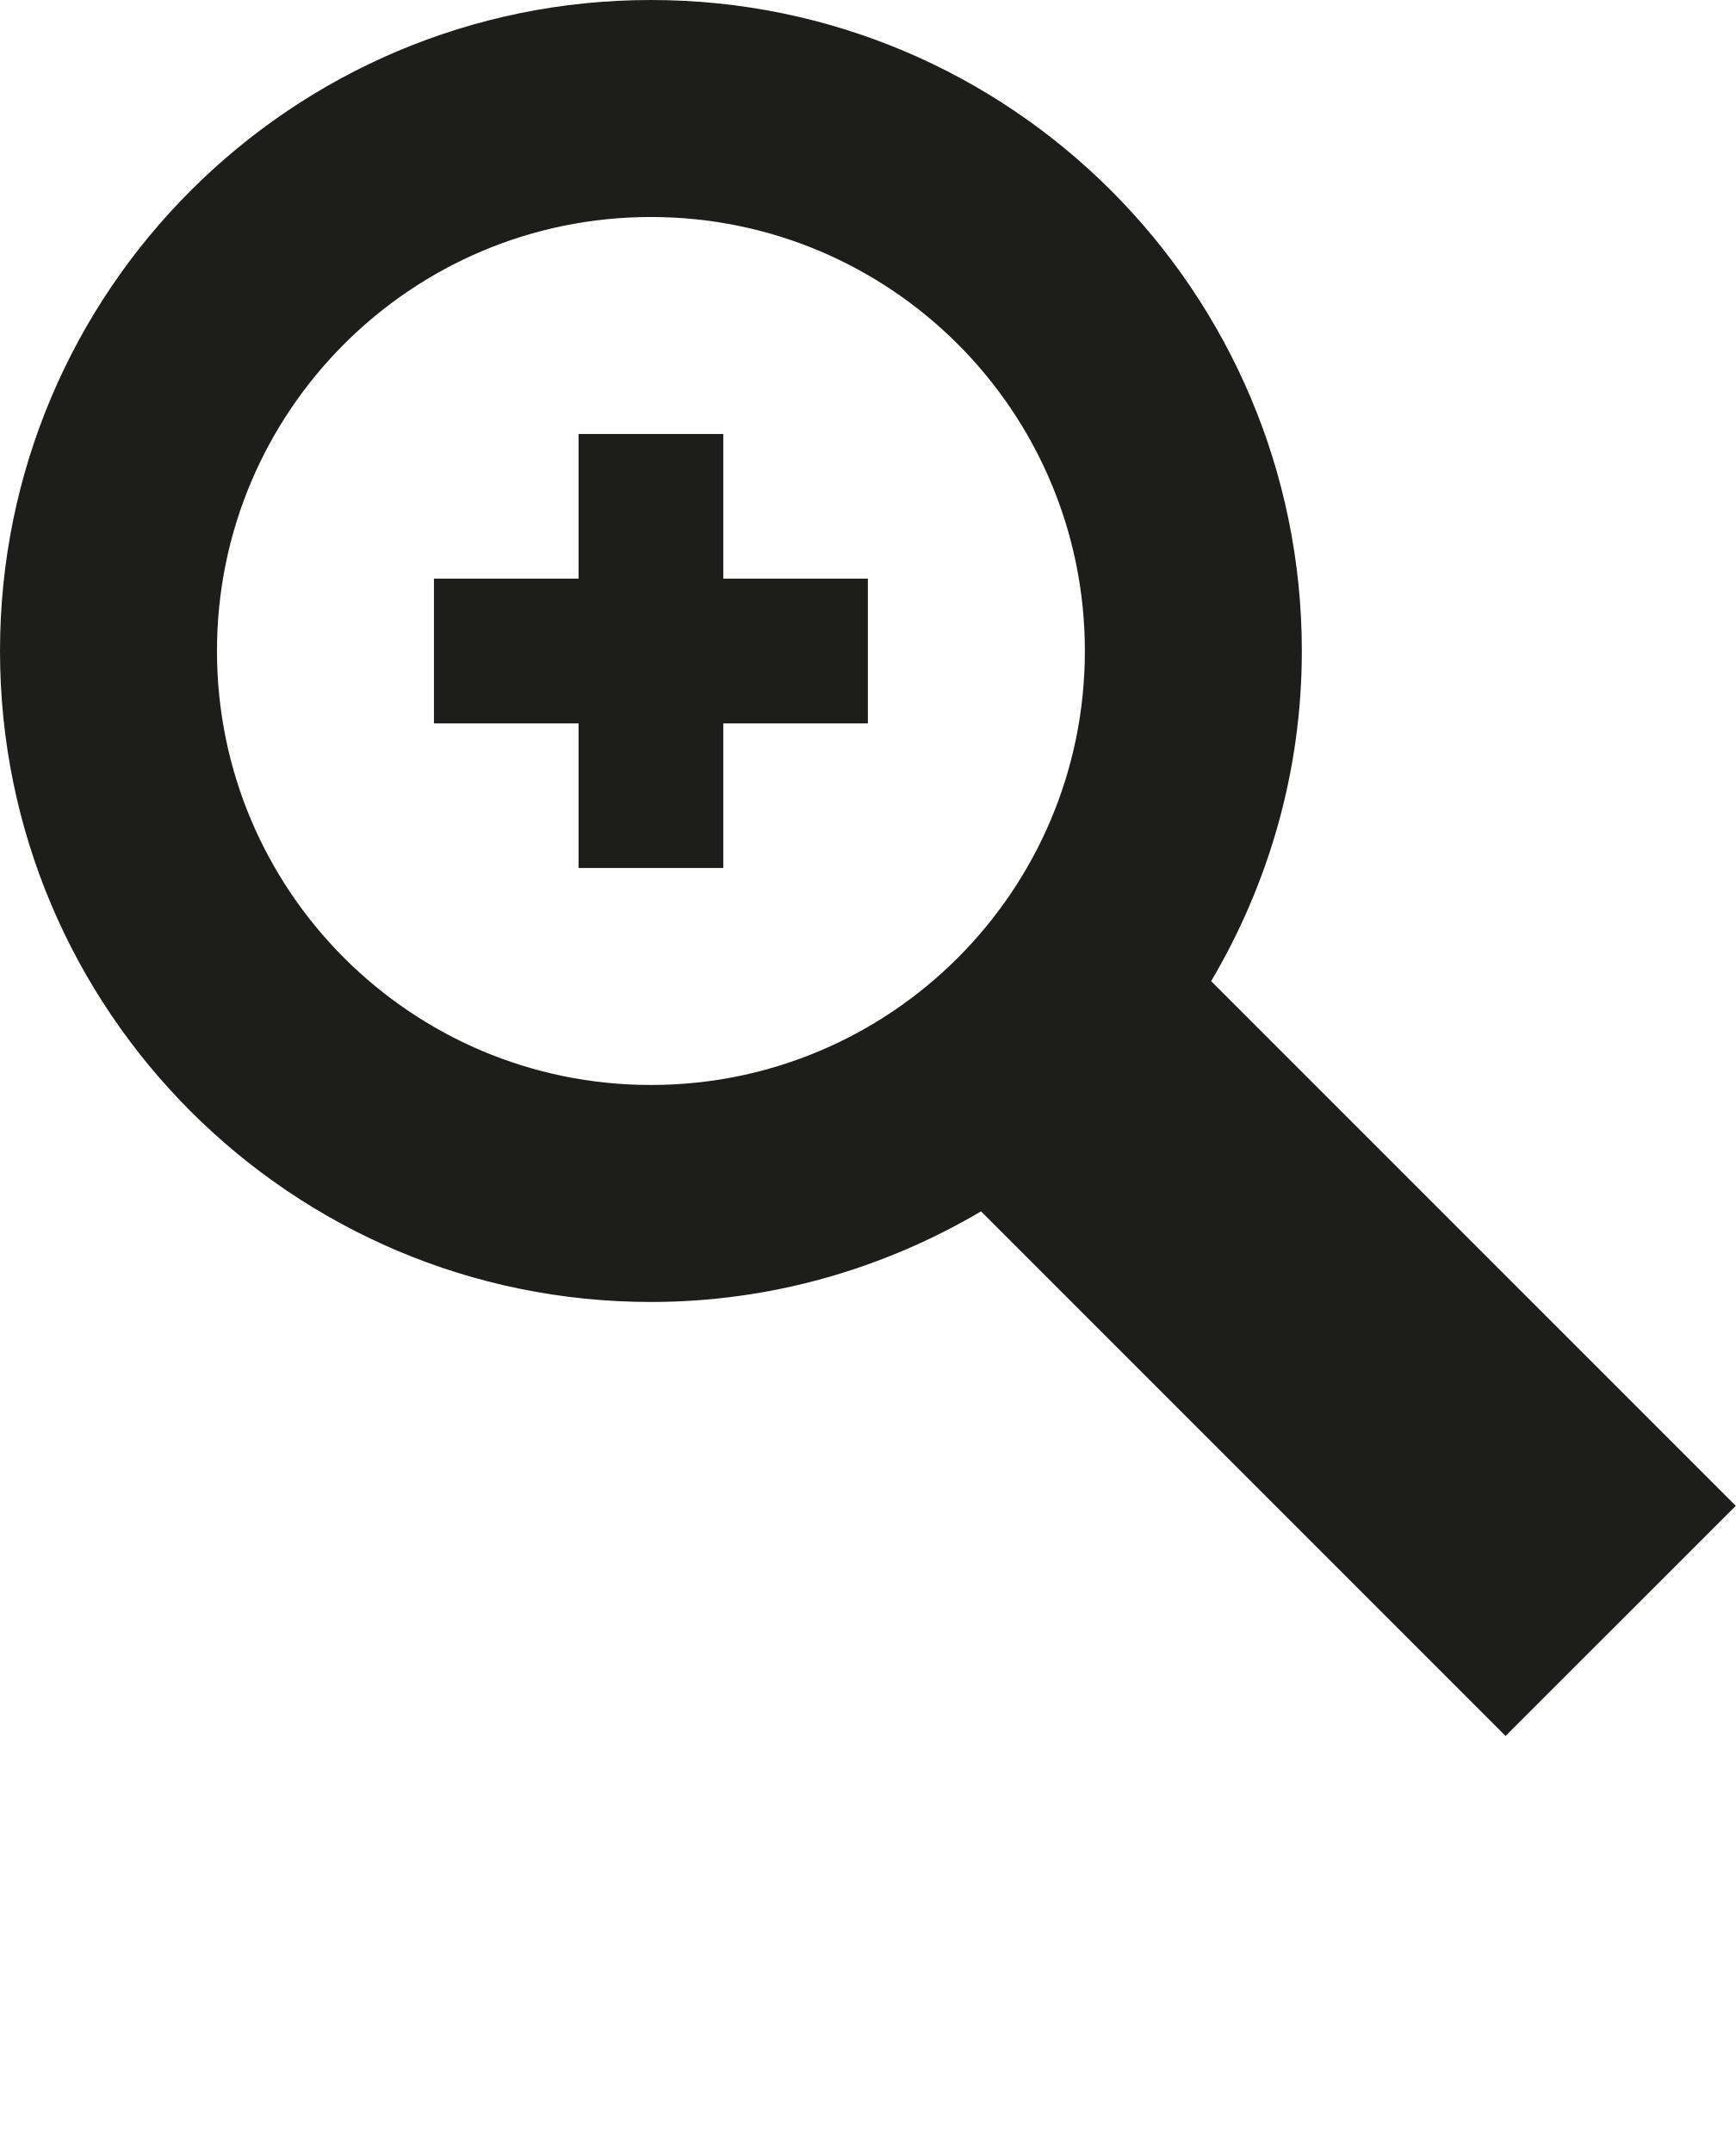
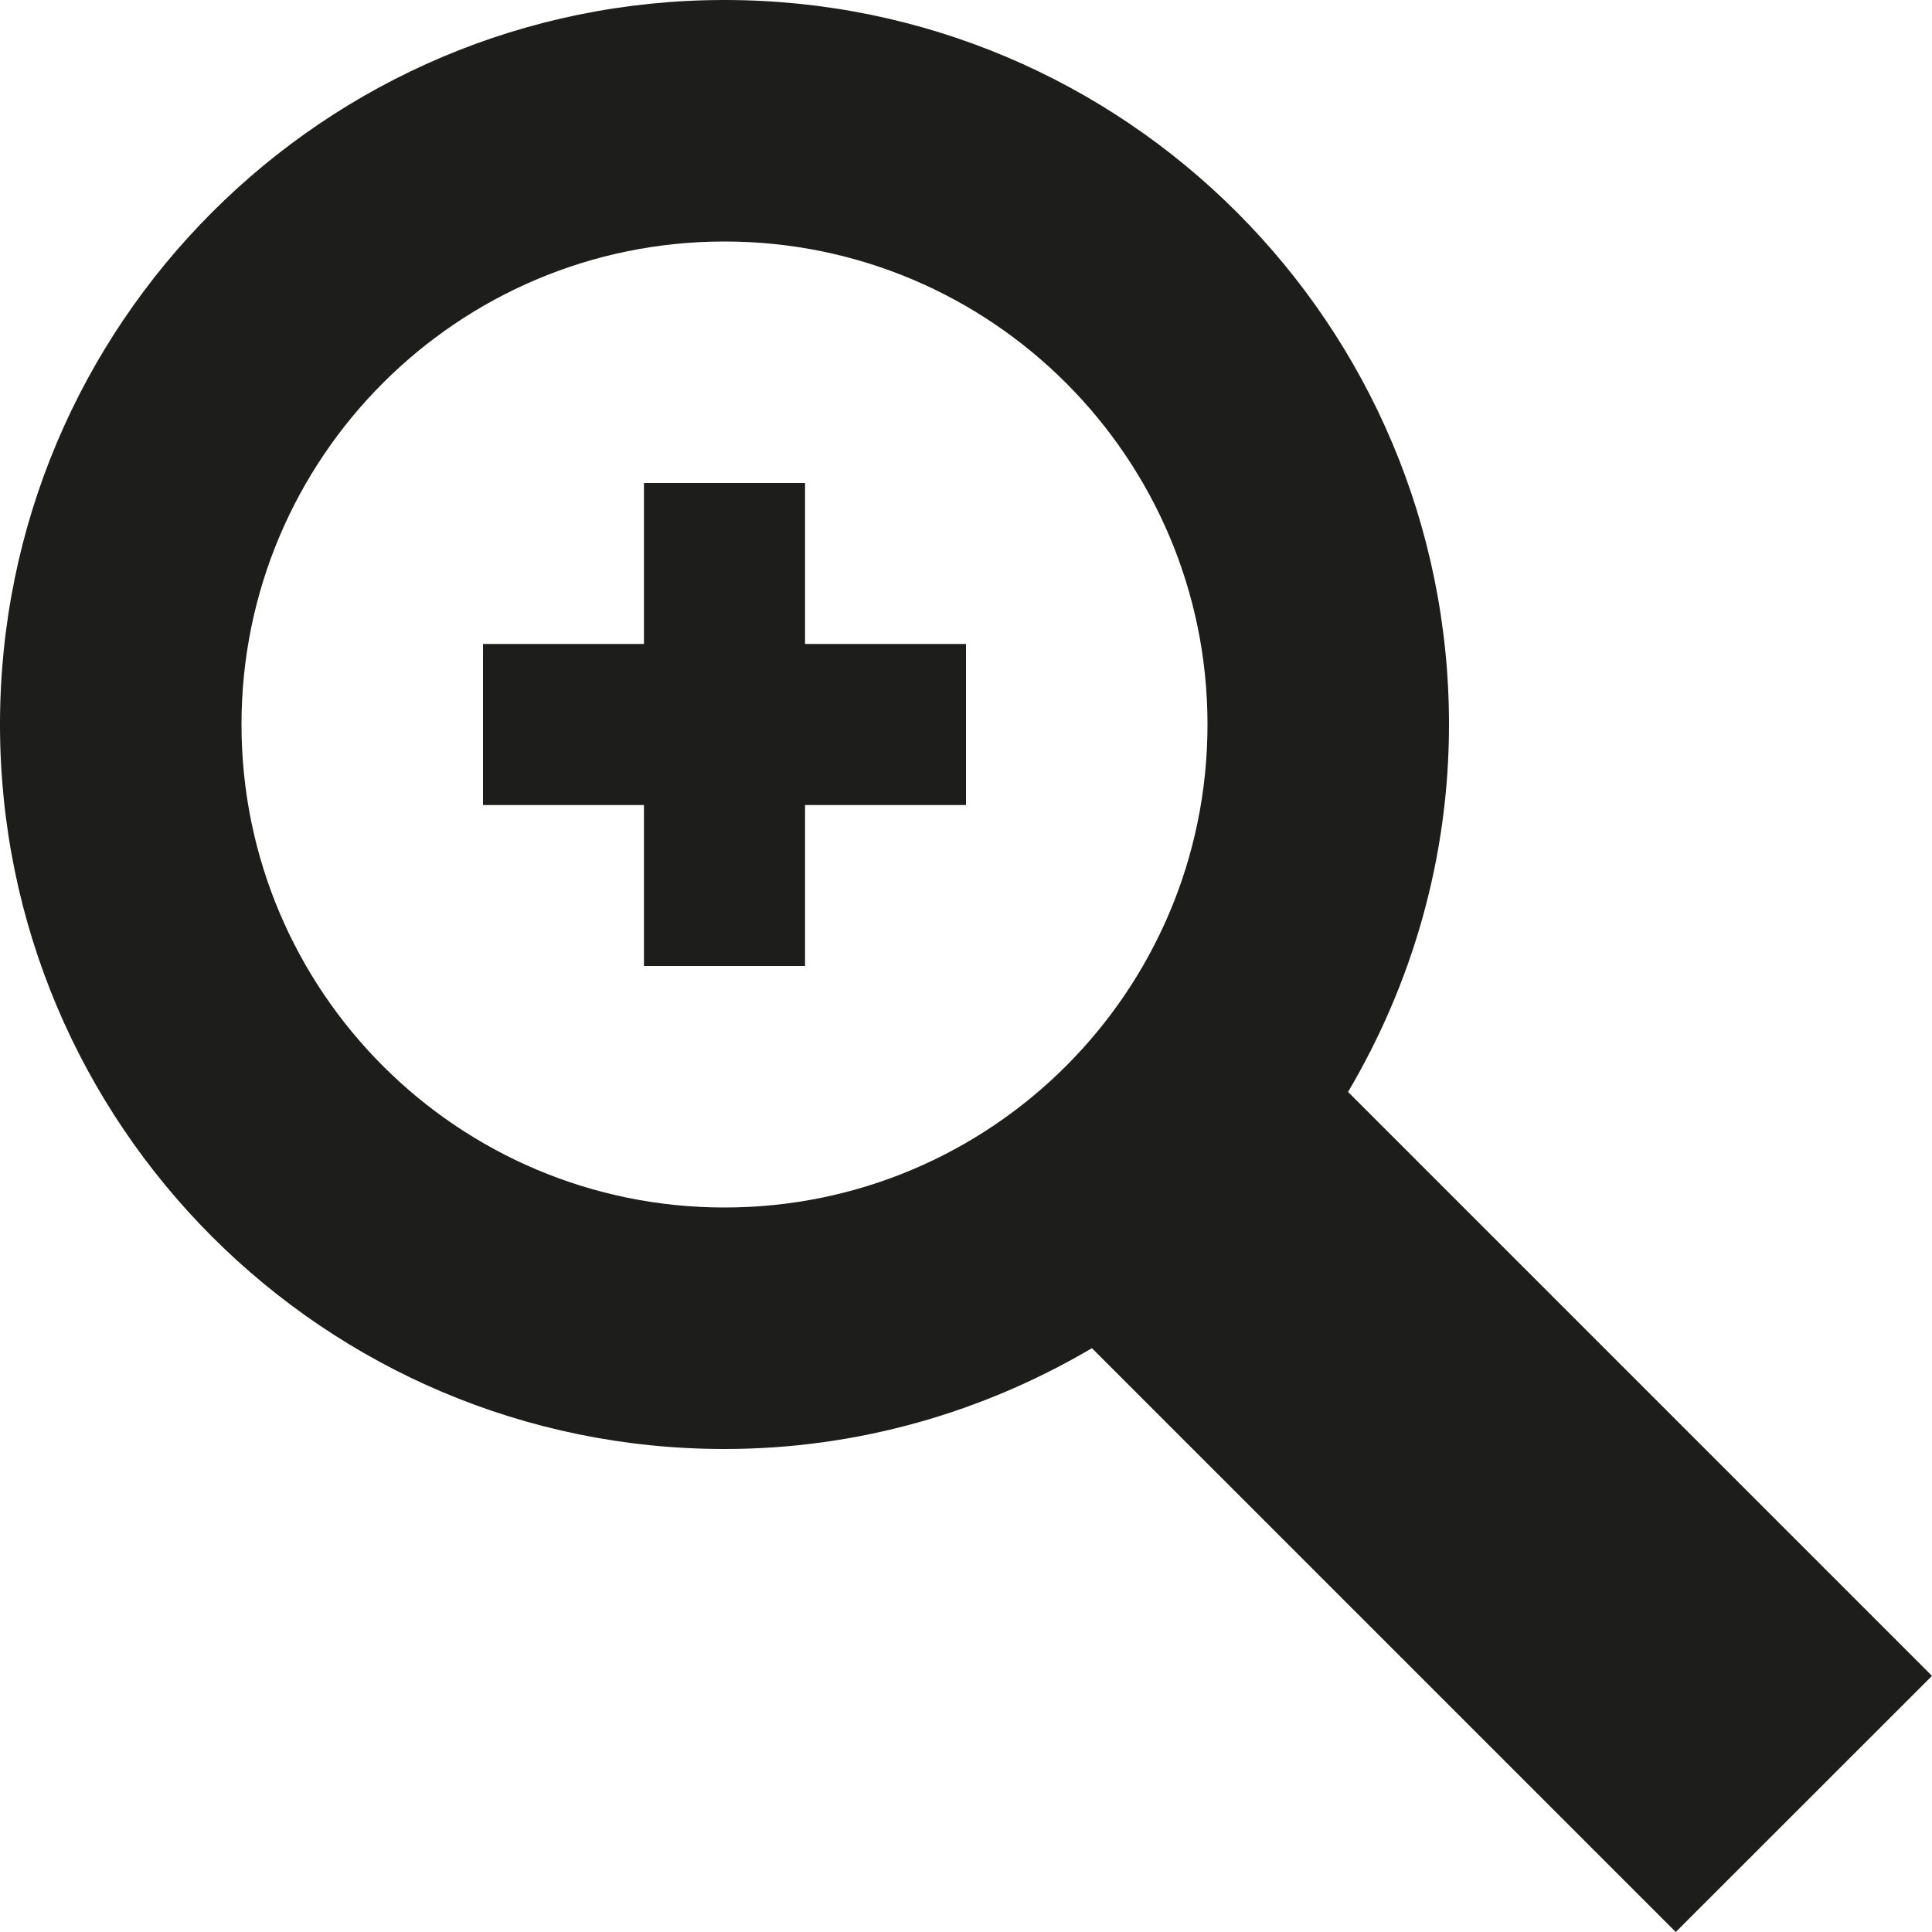
- <svg xmlns="http://www.w3.org/2000/svg" version="1.1" id="Layer_1" x="0px" y="0px" width="512px" height="635px" viewBox="0 0 512 635" enable-background="new 0 0 512 635" xml:space="preserve">
+ <svg xmlns="http://www.w3.org/2000/svg" version="1.1" id="Layer_1" x="0px" y="0px" width="512px" height="512px" viewBox="0 0 512 512" enable-background="new 0 0 512 512" xml:space="preserve">
  <g id="Grid" display="none">
    <g display="inline">
      <line fill="none" stroke="#B35047" x1="32" y1="0" x2="32" y2="512" />
      <line fill="none" stroke="#B35047" x1="64" y1="0" x2="64" y2="512" />
      <line fill="none" stroke="#B35047" x1="96" y1="0" x2="96" y2="512" />
      <line fill="none" stroke="#B35047" x1="128" y1="0" x2="128" y2="512" />
      <line fill="none" stroke="#B35047" x1="160" y1="0" x2="160" y2="512" />
      <line fill="none" stroke="#B35047" x1="192" y1="0" x2="192" y2="512" />
      <line fill="none" stroke="#B35047" x1="224" y1="0" x2="224" y2="512" />
      <line fill="none" stroke="#B35047" x1="256" y1="0" x2="256" y2="512" />
      <line fill="none" stroke="#B35047" x1="288" y1="0" x2="288" y2="512" />
      <line fill="none" stroke="#B35047" x1="320" y1="0" x2="320" y2="512" />
      <line fill="none" stroke="#B35047" x1="352" y1="0" x2="352" y2="512" />
      <line fill="none" stroke="#B35047" x1="384" y1="0" x2="384" y2="512" />
      <line fill="none" stroke="#B35047" x1="416" y1="0" x2="416" y2="512" />
      <line fill="none" stroke="#B35047" x1="448" y1="0" x2="448" y2="512" />
      <line fill="none" stroke="#B35047" x1="480" y1="0" x2="480" y2="512" />
      <line fill="none" stroke="#B35047" x1="0" y1="32" x2="512" y2="32" />
      <line fill="none" stroke="#B35047" x1="0" y1="64" x2="512" y2="64" />
      <line fill="none" stroke="#B35047" x1="0" y1="96" x2="512" y2="96" />
      <line fill="none" stroke="#B35047" x1="0" y1="128" x2="512" y2="128" />
      <line fill="none" stroke="#B35047" x1="0" y1="160" x2="512" y2="160" />
      <line fill="none" stroke="#B35047" x1="0" y1="192" x2="512" y2="192" />
      <line fill="none" stroke="#B35047" x1="0" y1="224" x2="512" y2="224" />
      <line fill="none" stroke="#B35047" x1="0" y1="256" x2="512" y2="256" />
      <line fill="none" stroke="#B35047" x1="0" y1="288" x2="512" y2="288" />
      <line fill="none" stroke="#B35047" x1="0" y1="320" x2="512" y2="320" />
      <line fill="none" stroke="#B35047" x1="0" y1="352" x2="512" y2="352" />
      <line fill="none" stroke="#B35047" x1="0" y1="384" x2="512" y2="384" />
      <line fill="none" stroke="#B35047" x1="0" y1="416" x2="512" y2="416" />
      <line fill="none" stroke="#B35047" x1="0" y1="448" x2="512" y2="448" />
      <line fill="none" stroke="#B35047" x1="0" y1="480" x2="512" y2="480" />
      <rect x="0" y="0" fill="none" stroke="#B35047" width="512" height="512" />
    </g>
  </g>
  <g>
    <path fill="#1D1D1B" d="M357.25,289.375C374.125,260.812,384,227.594,384,192C384,85.969,298.062,0,192,0C85.938,0,0,85.969,0,192   c0,106.031,85.938,192,192,192c35.562,0,68.78-9.875,97.375-26.719L444.094,512L512,444.125L357.25,289.375z M192,320   c-70.688,0-128-57.312-128-128c0-70.688,57.312-128,128-128c70.688,0,128,57.312,128,128C320,262.688,262.688,320,192,320z" />
-     <polygon fill="#1D1D1B" points="213.344,128 170.656,128 170.656,170.656 128,170.656 128,213.344 170.656,213.344 170.656,256    213.344,256 213.344,213.344 256,213.344 256,170.656 213.344,170.656  " />
+     <polygon fill="#1D1D1B" points="213.344,128 170.656,128 170.656,170.656 128,170.656 128,213.344 170.656,213.344 170.656,256   213.344,256 213.344,213.344 256,213.344 256,170.656 213.344,170.656  " />
  </g>
</svg>
